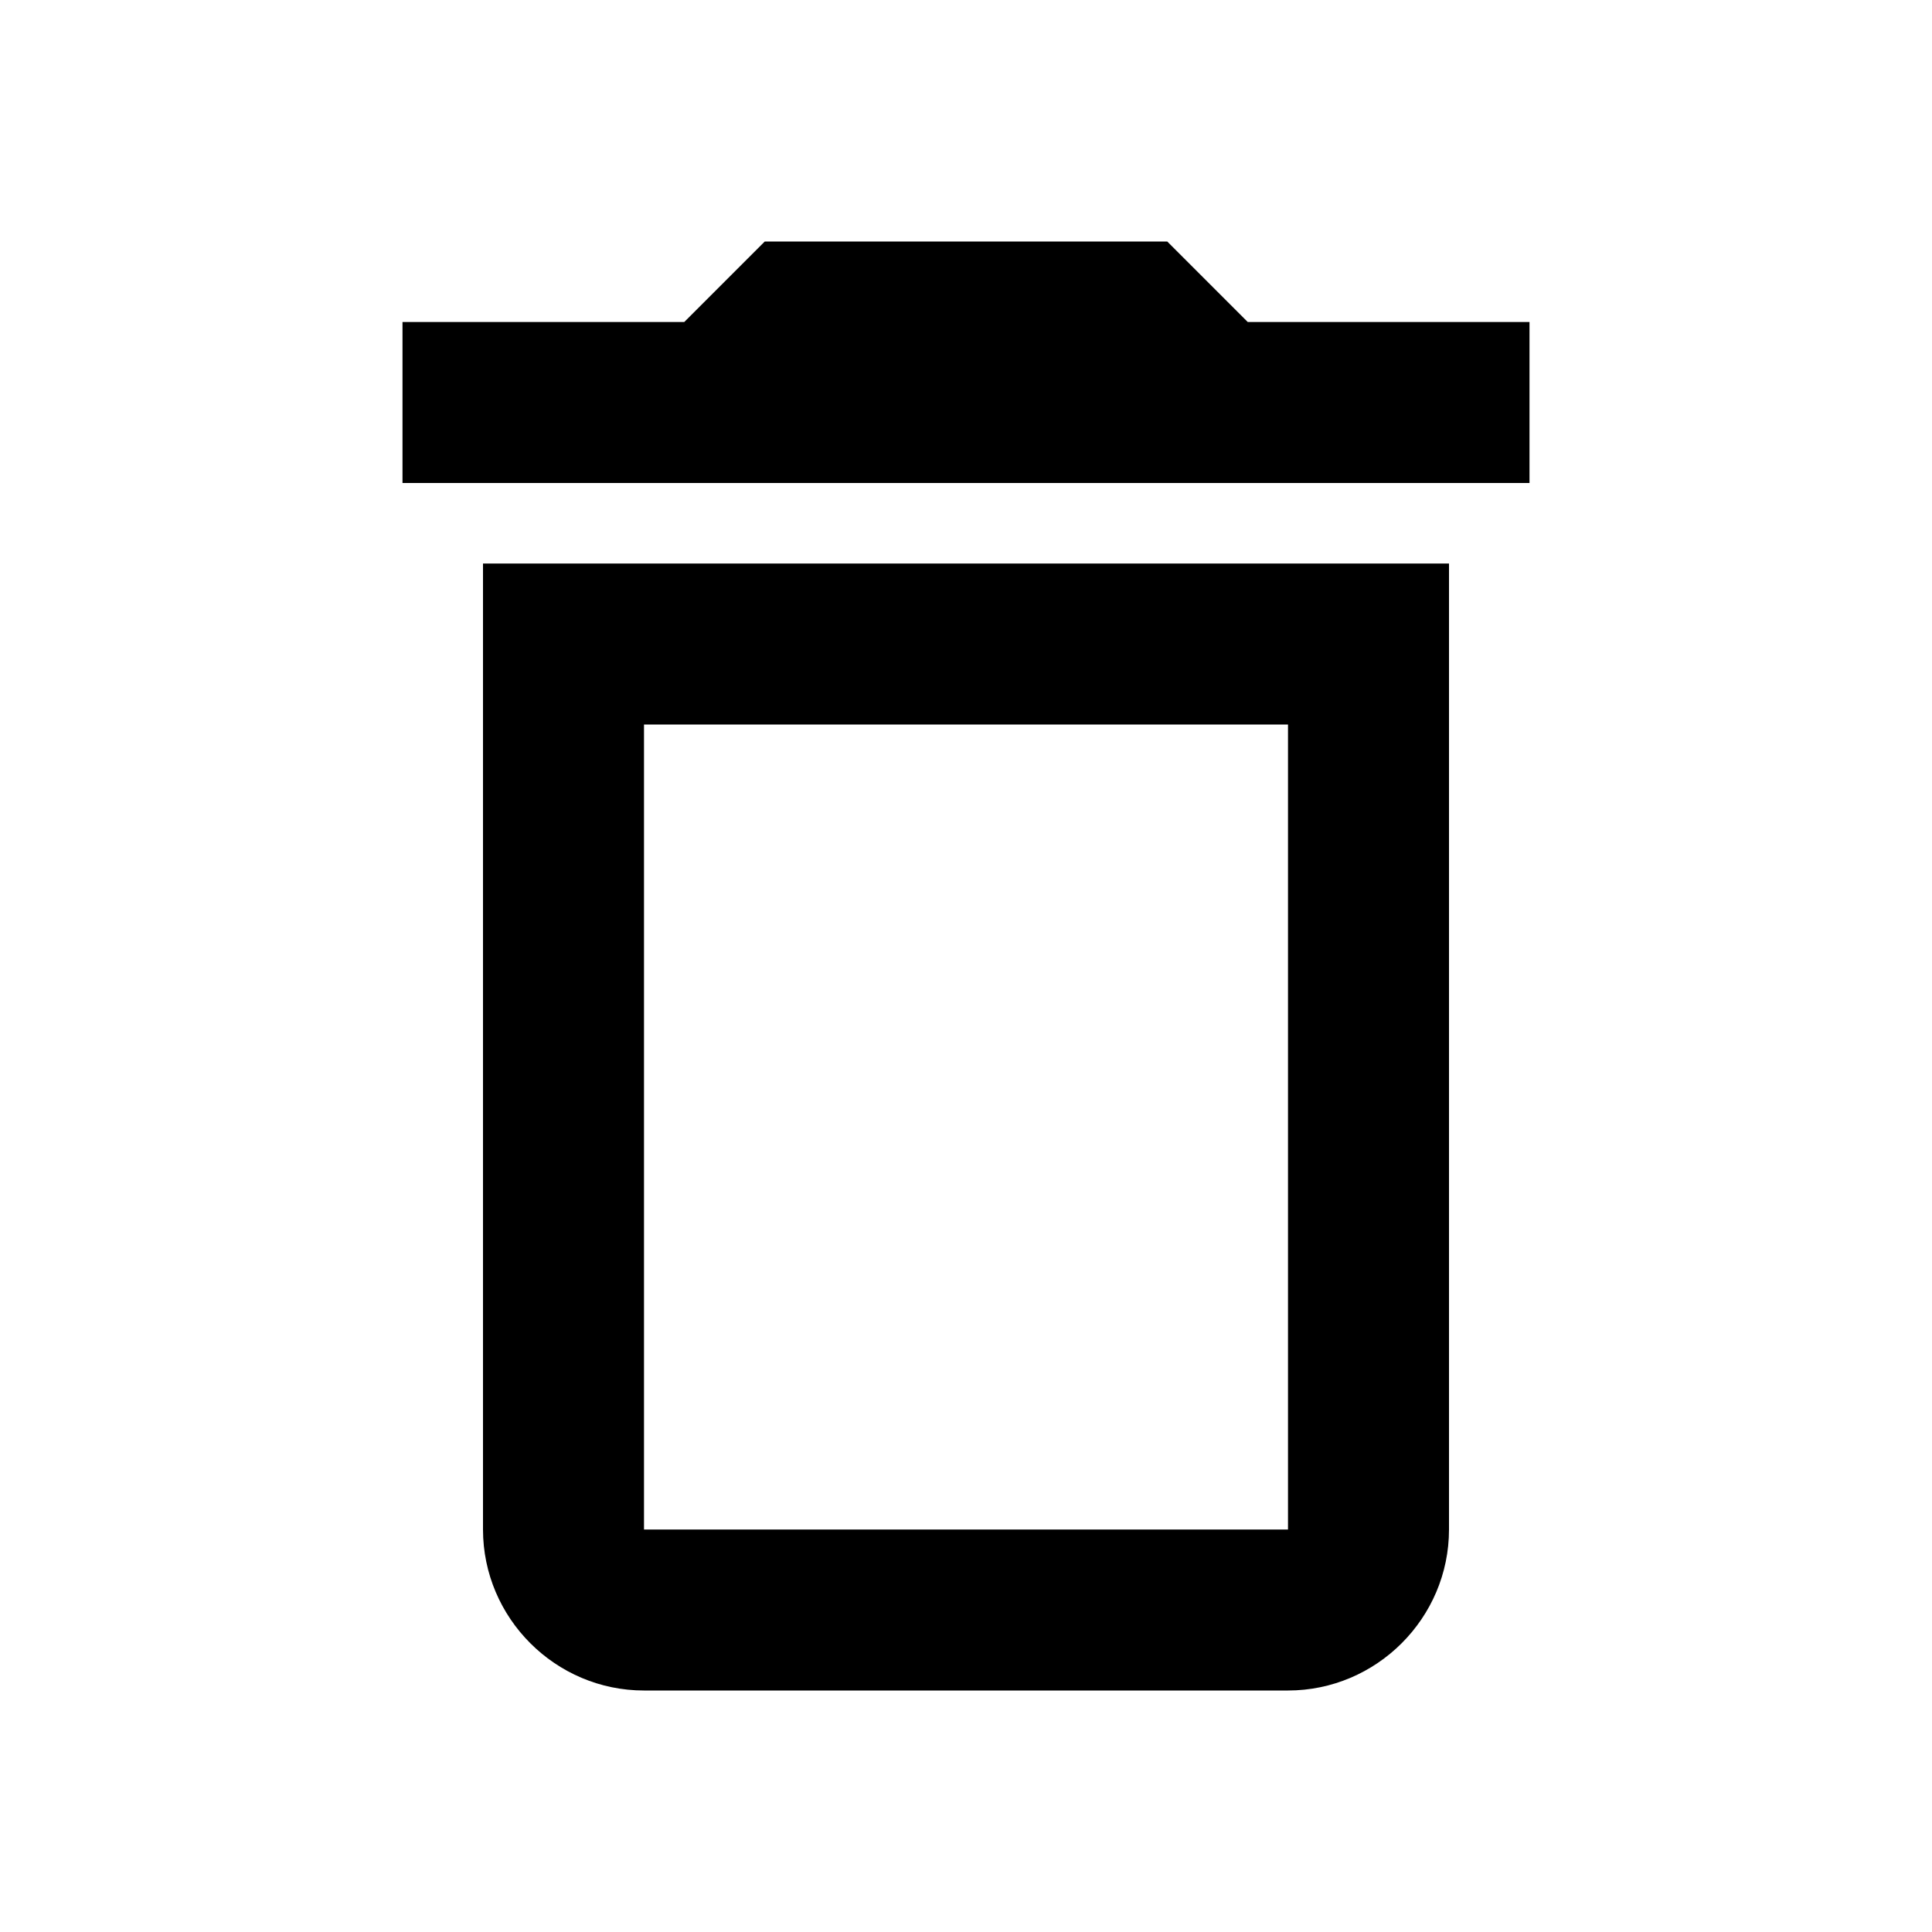
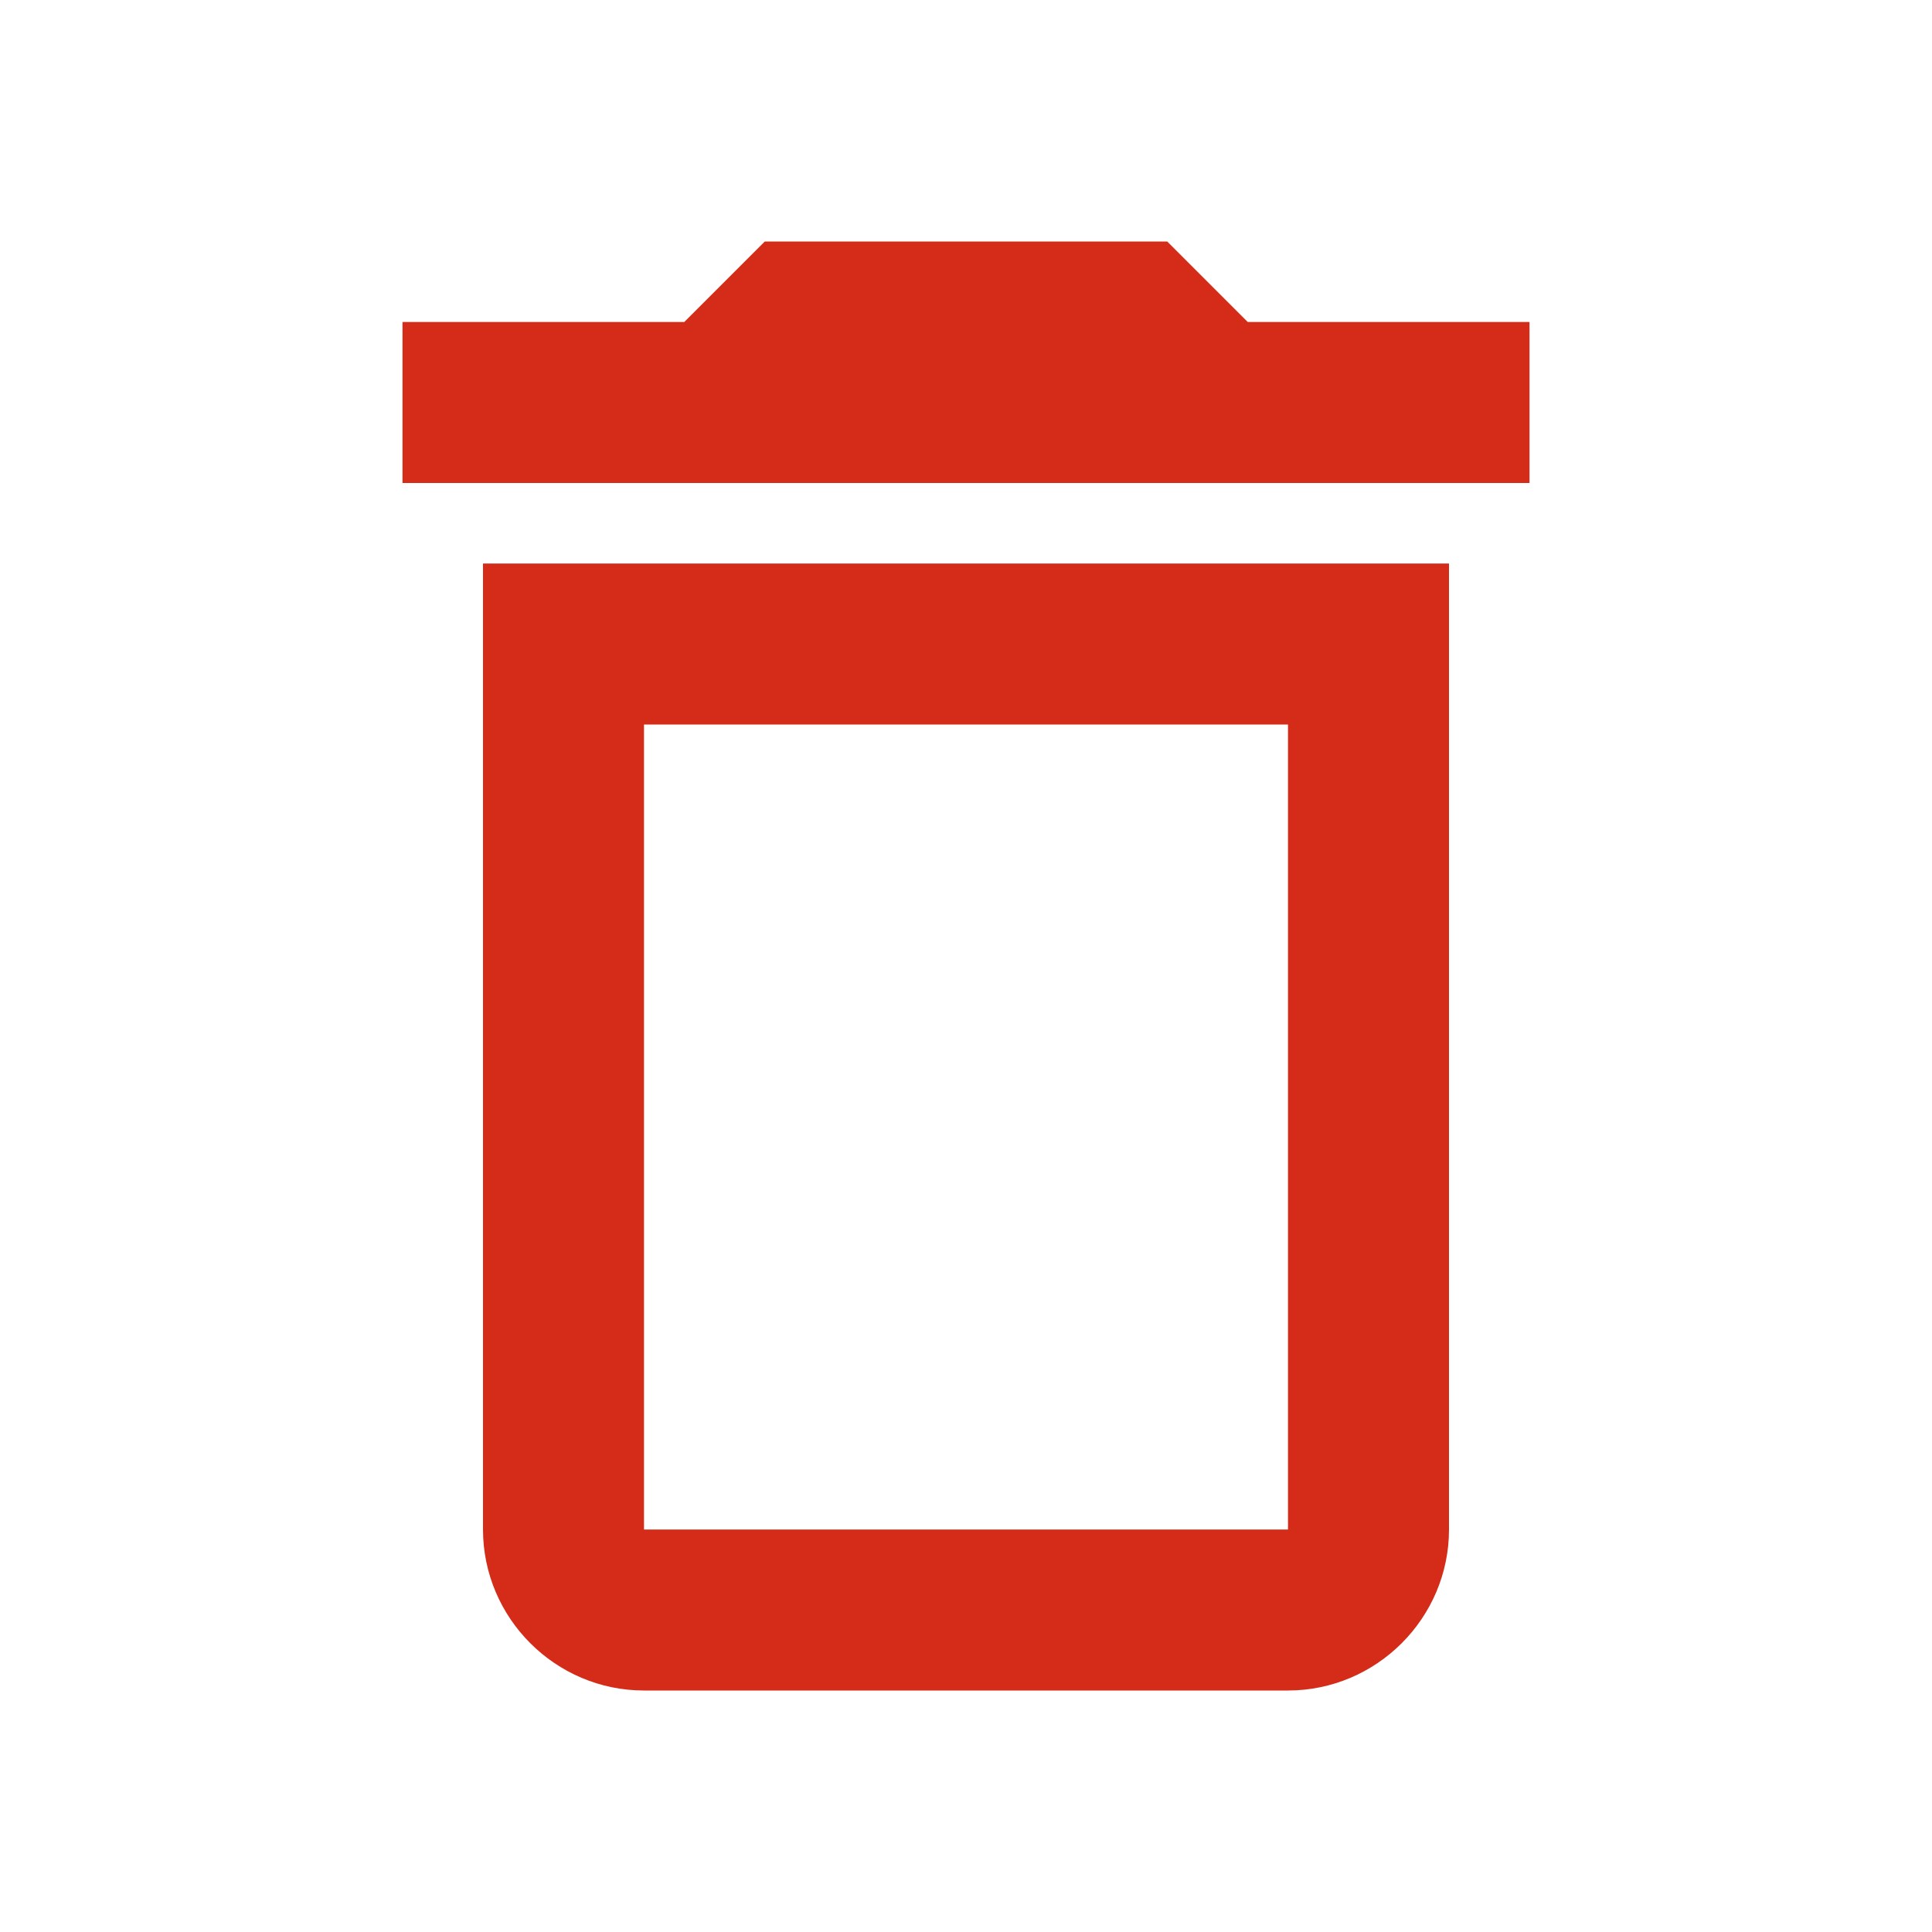
- <svg xmlns="http://www.w3.org/2000/svg" height="24px" viewBox="0 0 24 24" width="24px" fill="#000000">
+ <svg xmlns="http://www.w3.org/2000/svg" height="24px" viewBox="0 0 24 24" width="24px" fill="#d42c19">
  <path d="M0 0h24v24H0V0z" fill="none" />
  <path d="M16 9v10H8V9h8m-1.5-6h-5l-1 1H5v2h14V4h-3.5l-1-1zM18 7H6v12c0 1.1.9 2 2 2h8c1.1 0 2-.9 2-2V7z" />
</svg>
